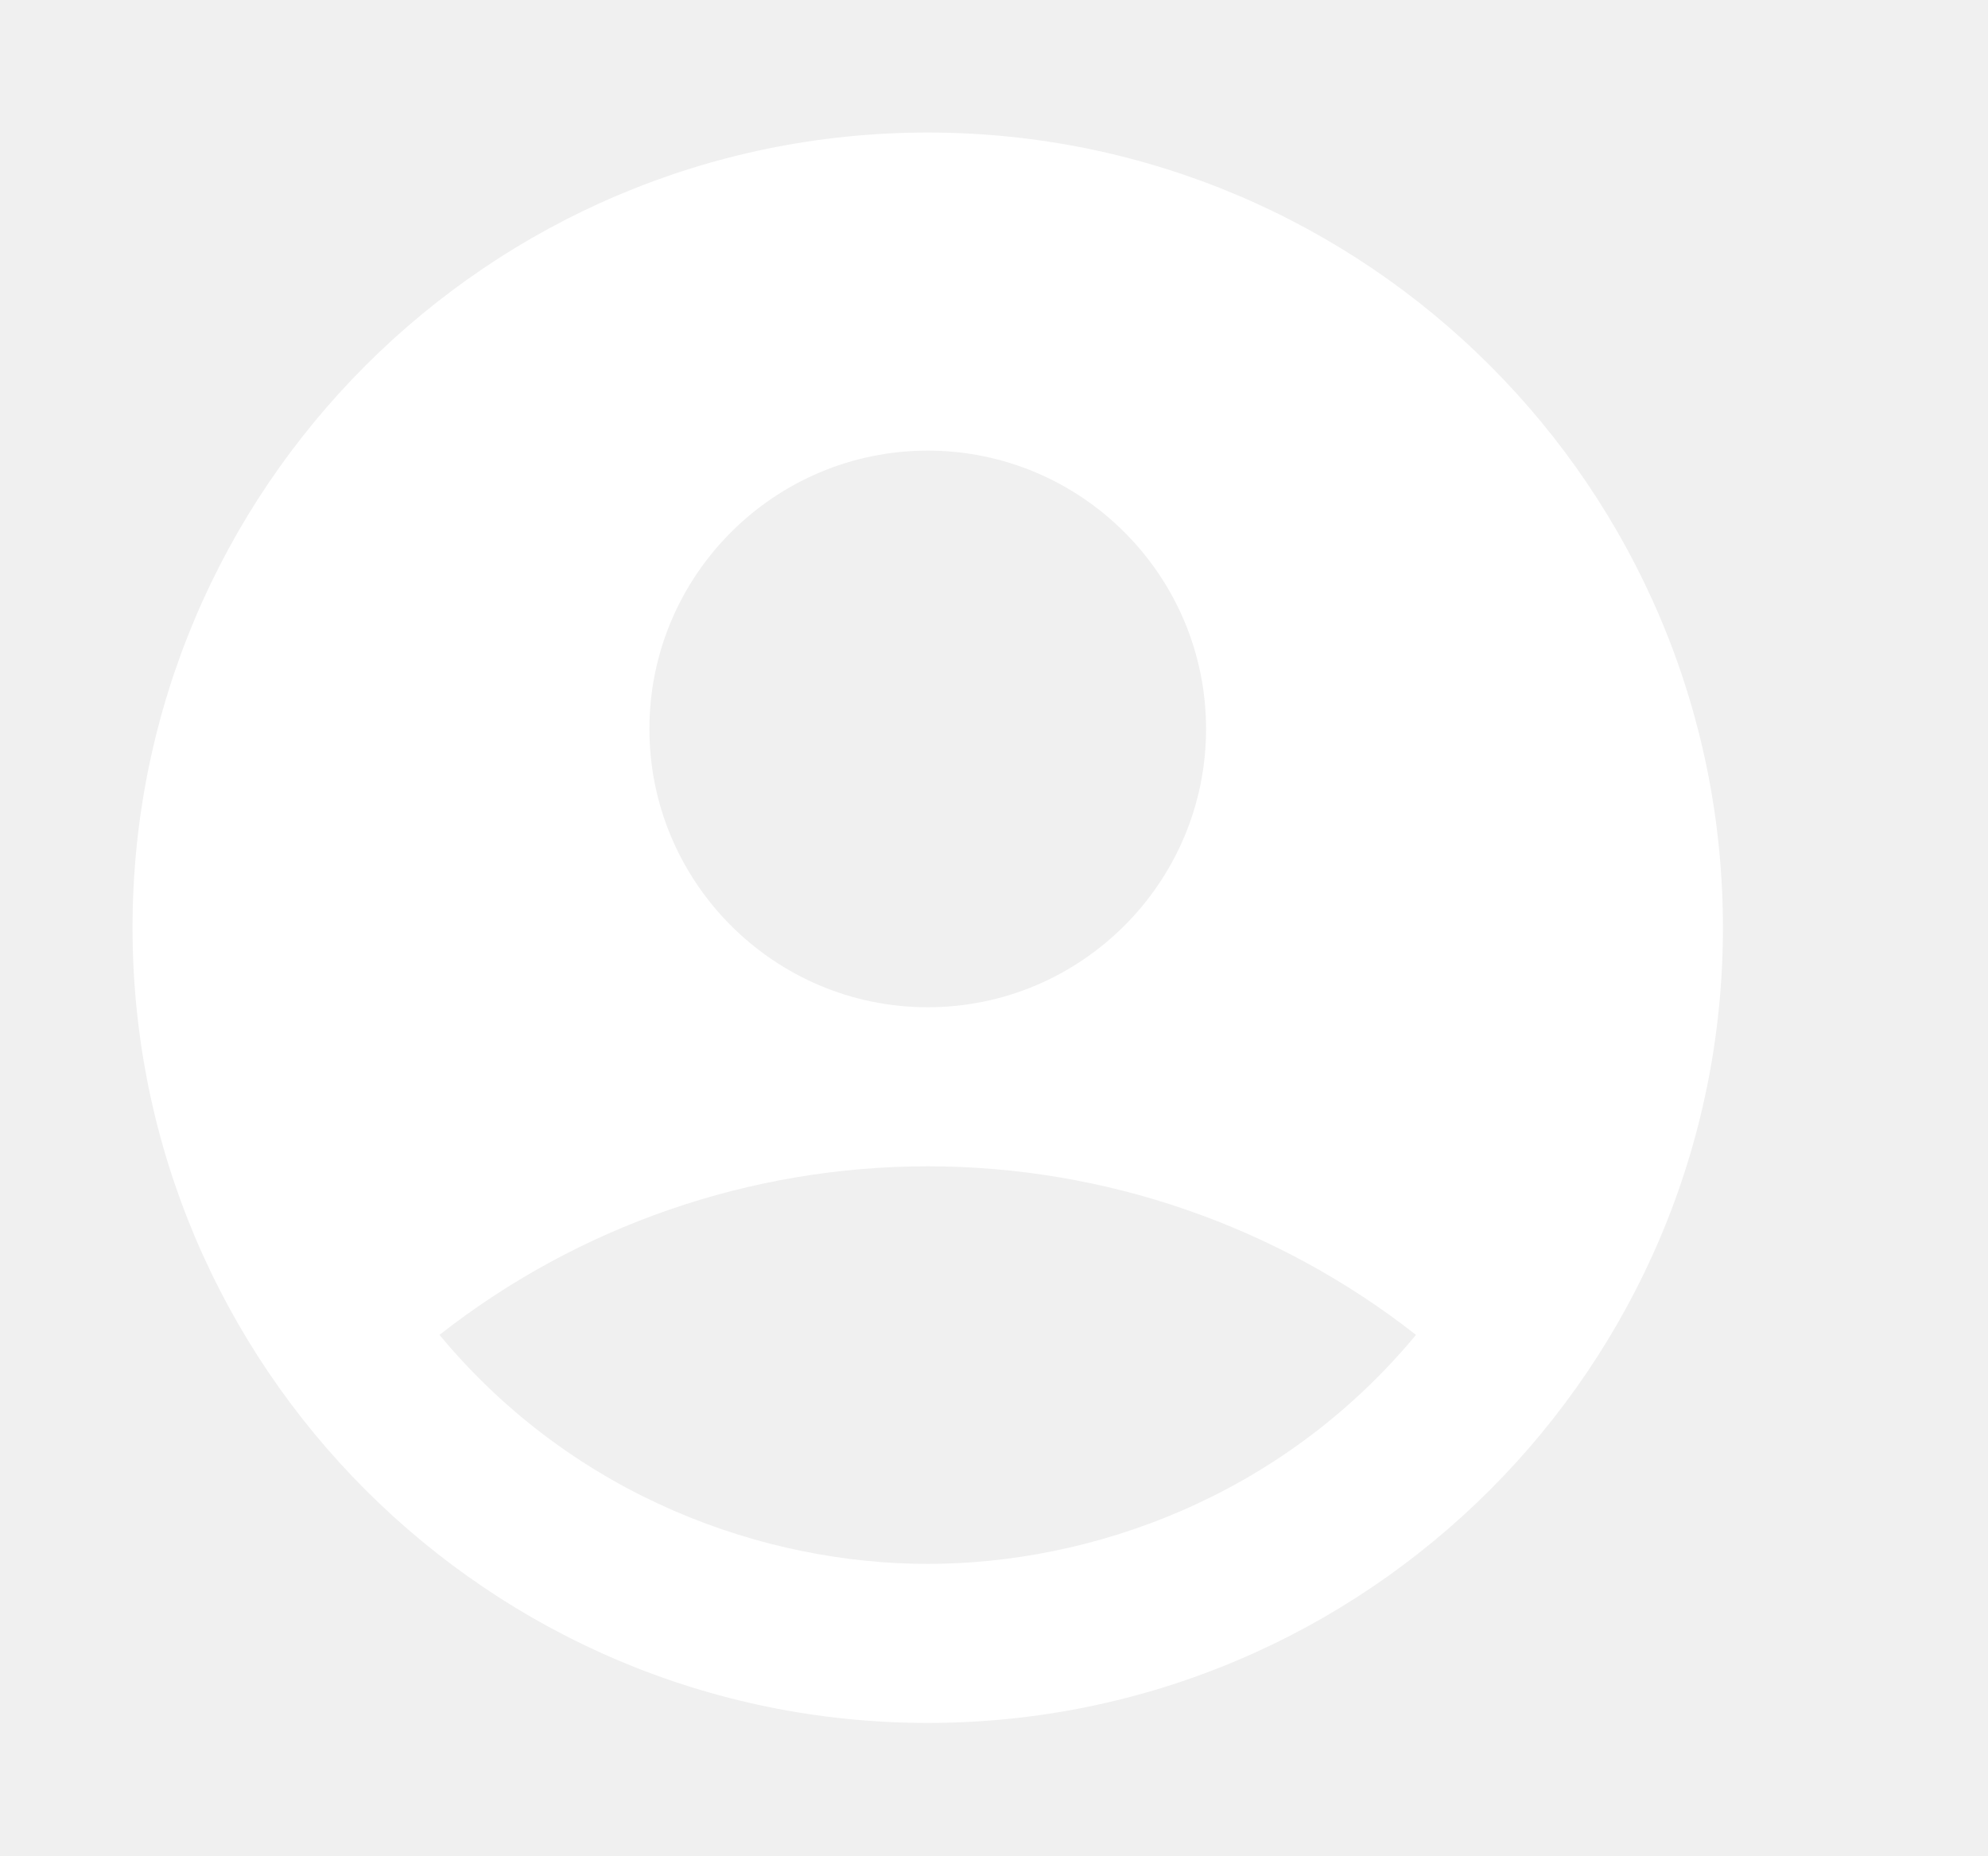
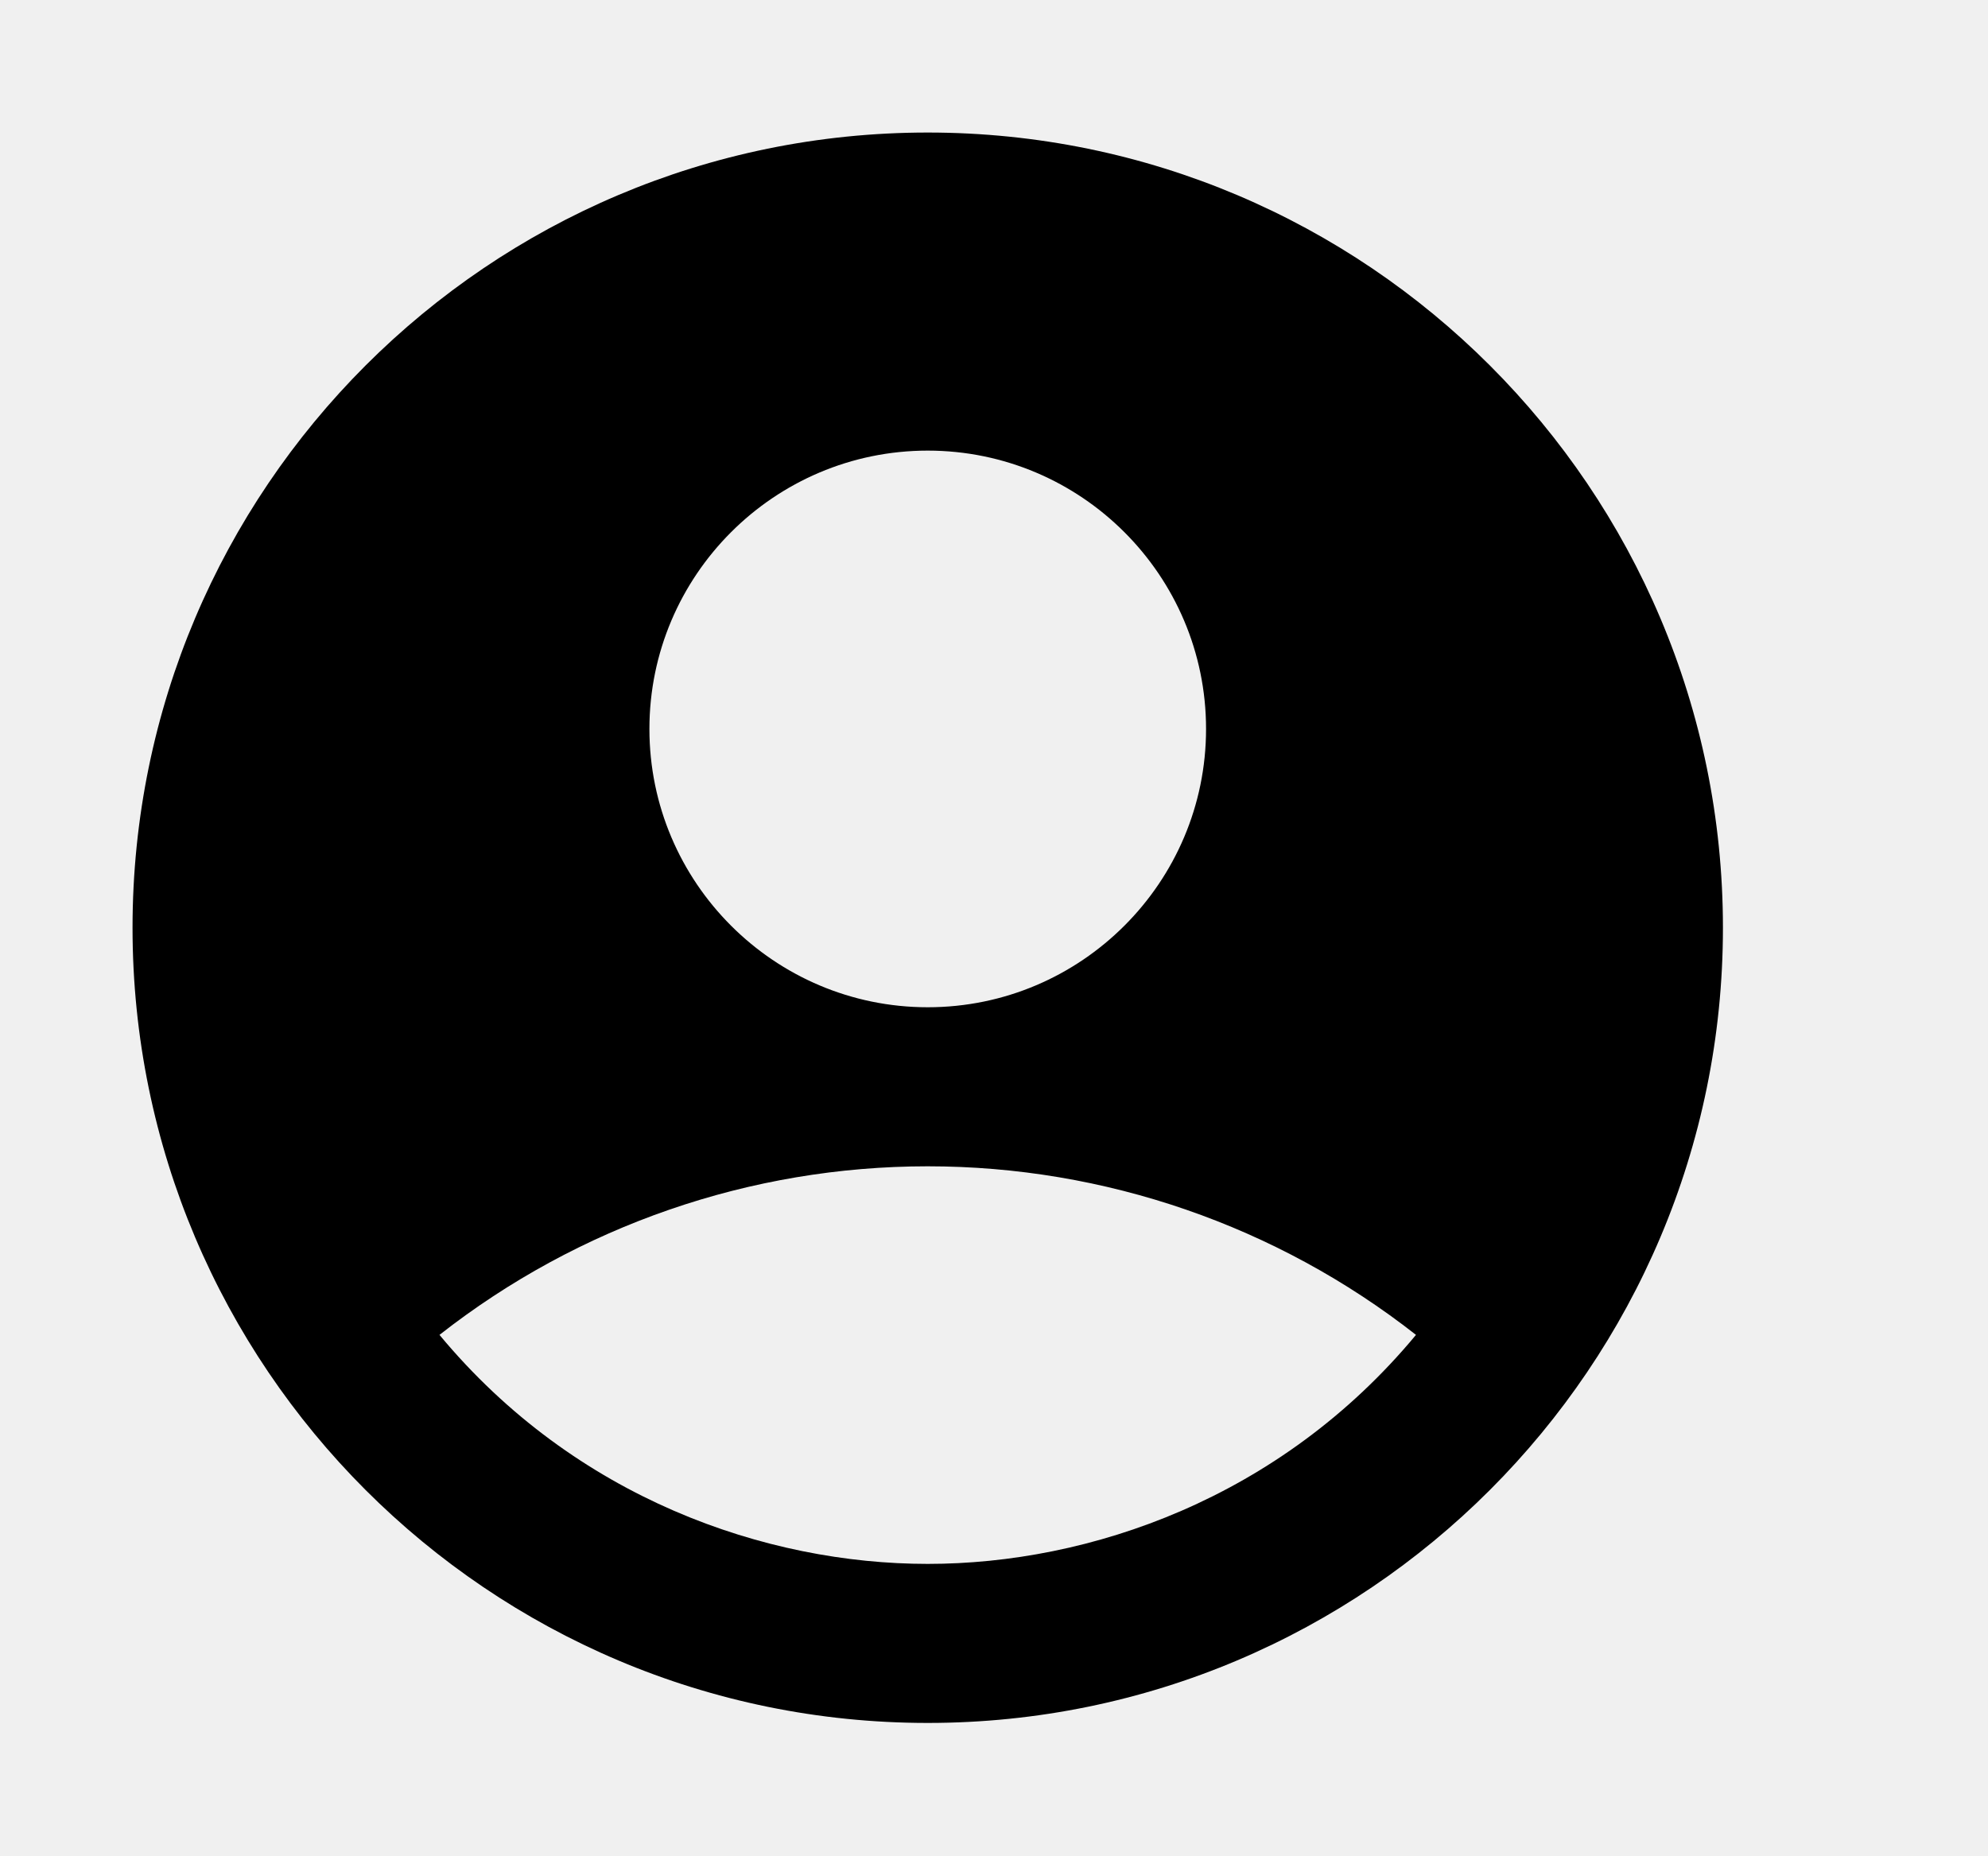
<svg xmlns="http://www.w3.org/2000/svg" width="15" height="14" viewBox="0 0 15 14" fill="none">
-   <path d="M7 1C3.688 1 1 3.688 1 7C1 10.312 3.688 13 7 13C10.312 13 13 10.312 13 7C13 3.688 10.312 1 7 1ZM7 3.4C8.158 3.4 9.1 4.342 9.1 5.5C9.1 6.658 8.158 7.6 7 7.6C5.842 7.6 4.9 6.658 4.9 5.5C4.9 4.342 5.842 3.4 7 3.4ZM7 11.8C5.782 11.8 4.342 11.308 3.316 10.072C4.367 9.248 5.664 8.8 7 8.8C8.336 8.8 9.633 9.248 10.684 10.072C9.658 11.308 8.218 11.8 7 11.8Z" fill="white" />
+   <path d="M7 1C3.688 1 1 3.688 1 7C1 10.312 3.688 13 7 13C10.312 13 13 10.312 13 7C13 3.688 10.312 1 7 1ZM7 3.4C8.158 3.4 9.1 4.342 9.1 5.5C9.1 6.658 8.158 7.6 7 7.6C5.842 7.6 4.9 6.658 4.9 5.5C4.9 4.342 5.842 3.4 7 3.4ZM7 11.8C5.782 11.8 4.342 11.308 3.316 10.072C4.367 9.248 5.664 8.8 7 8.8C8.336 8.8 9.633 9.248 10.684 10.072C9.658 11.308 8.218 11.8 7 11.8Z" fill="currentColor" />
</svg>
